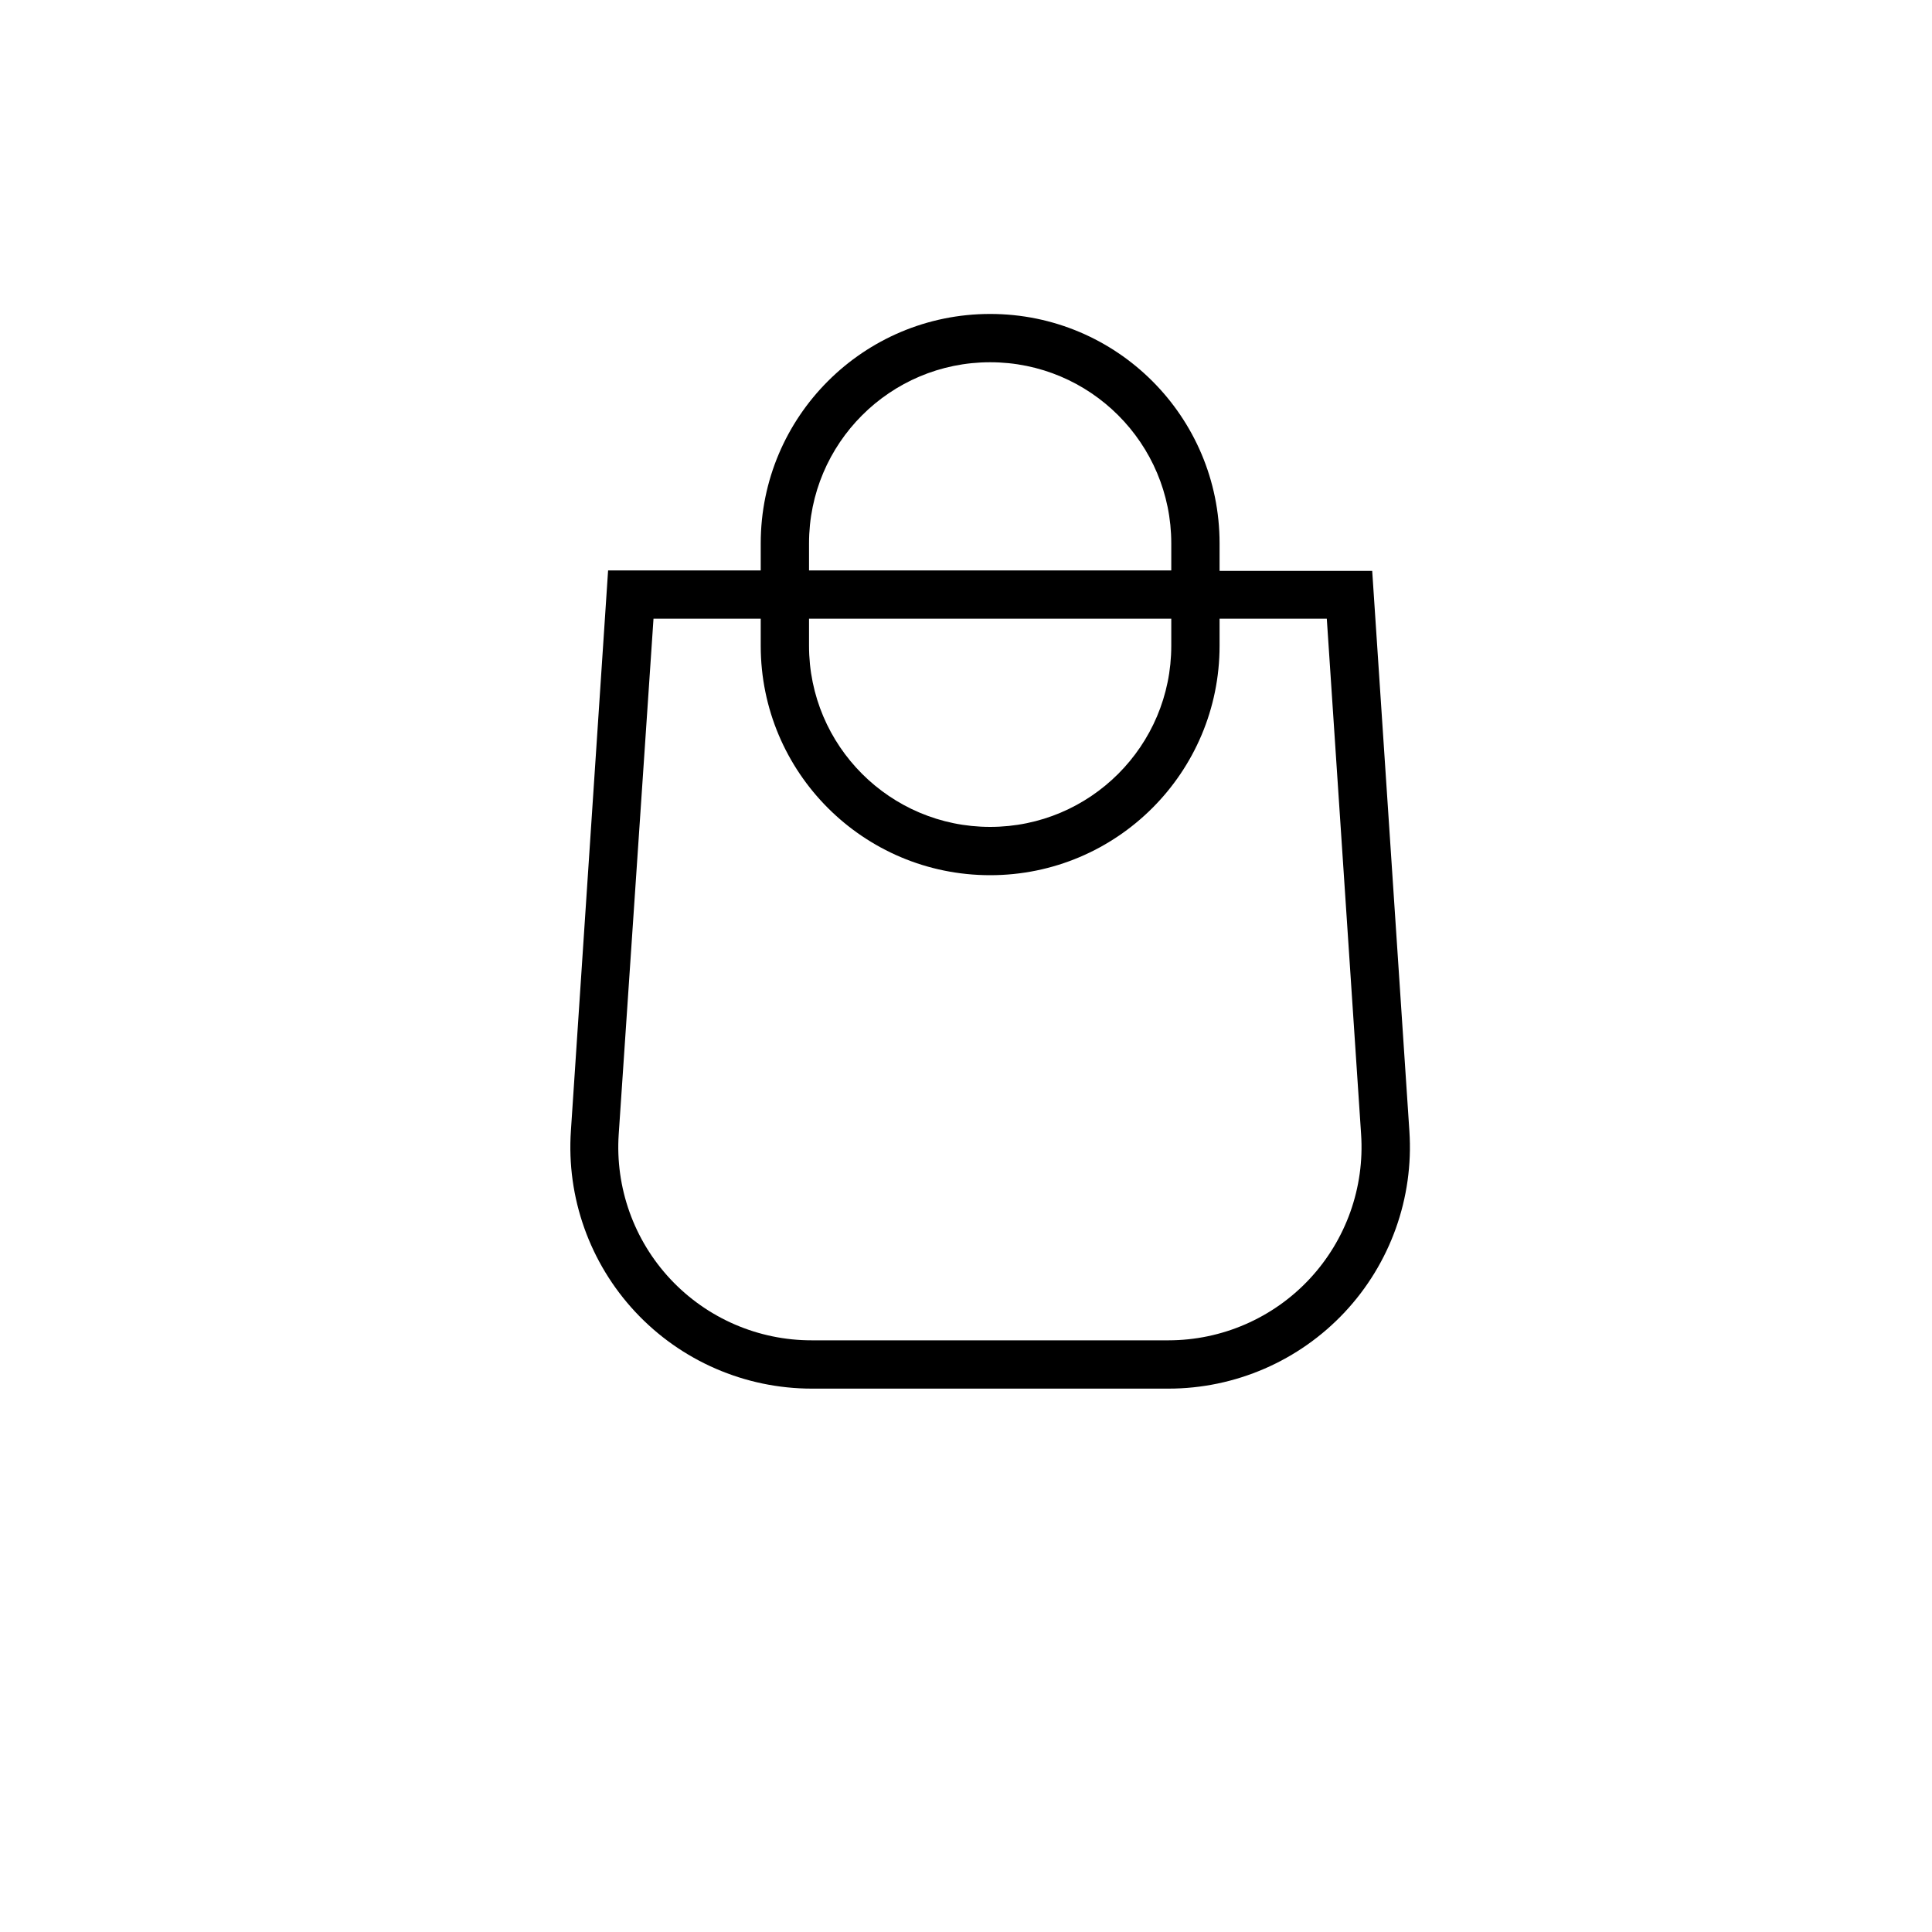
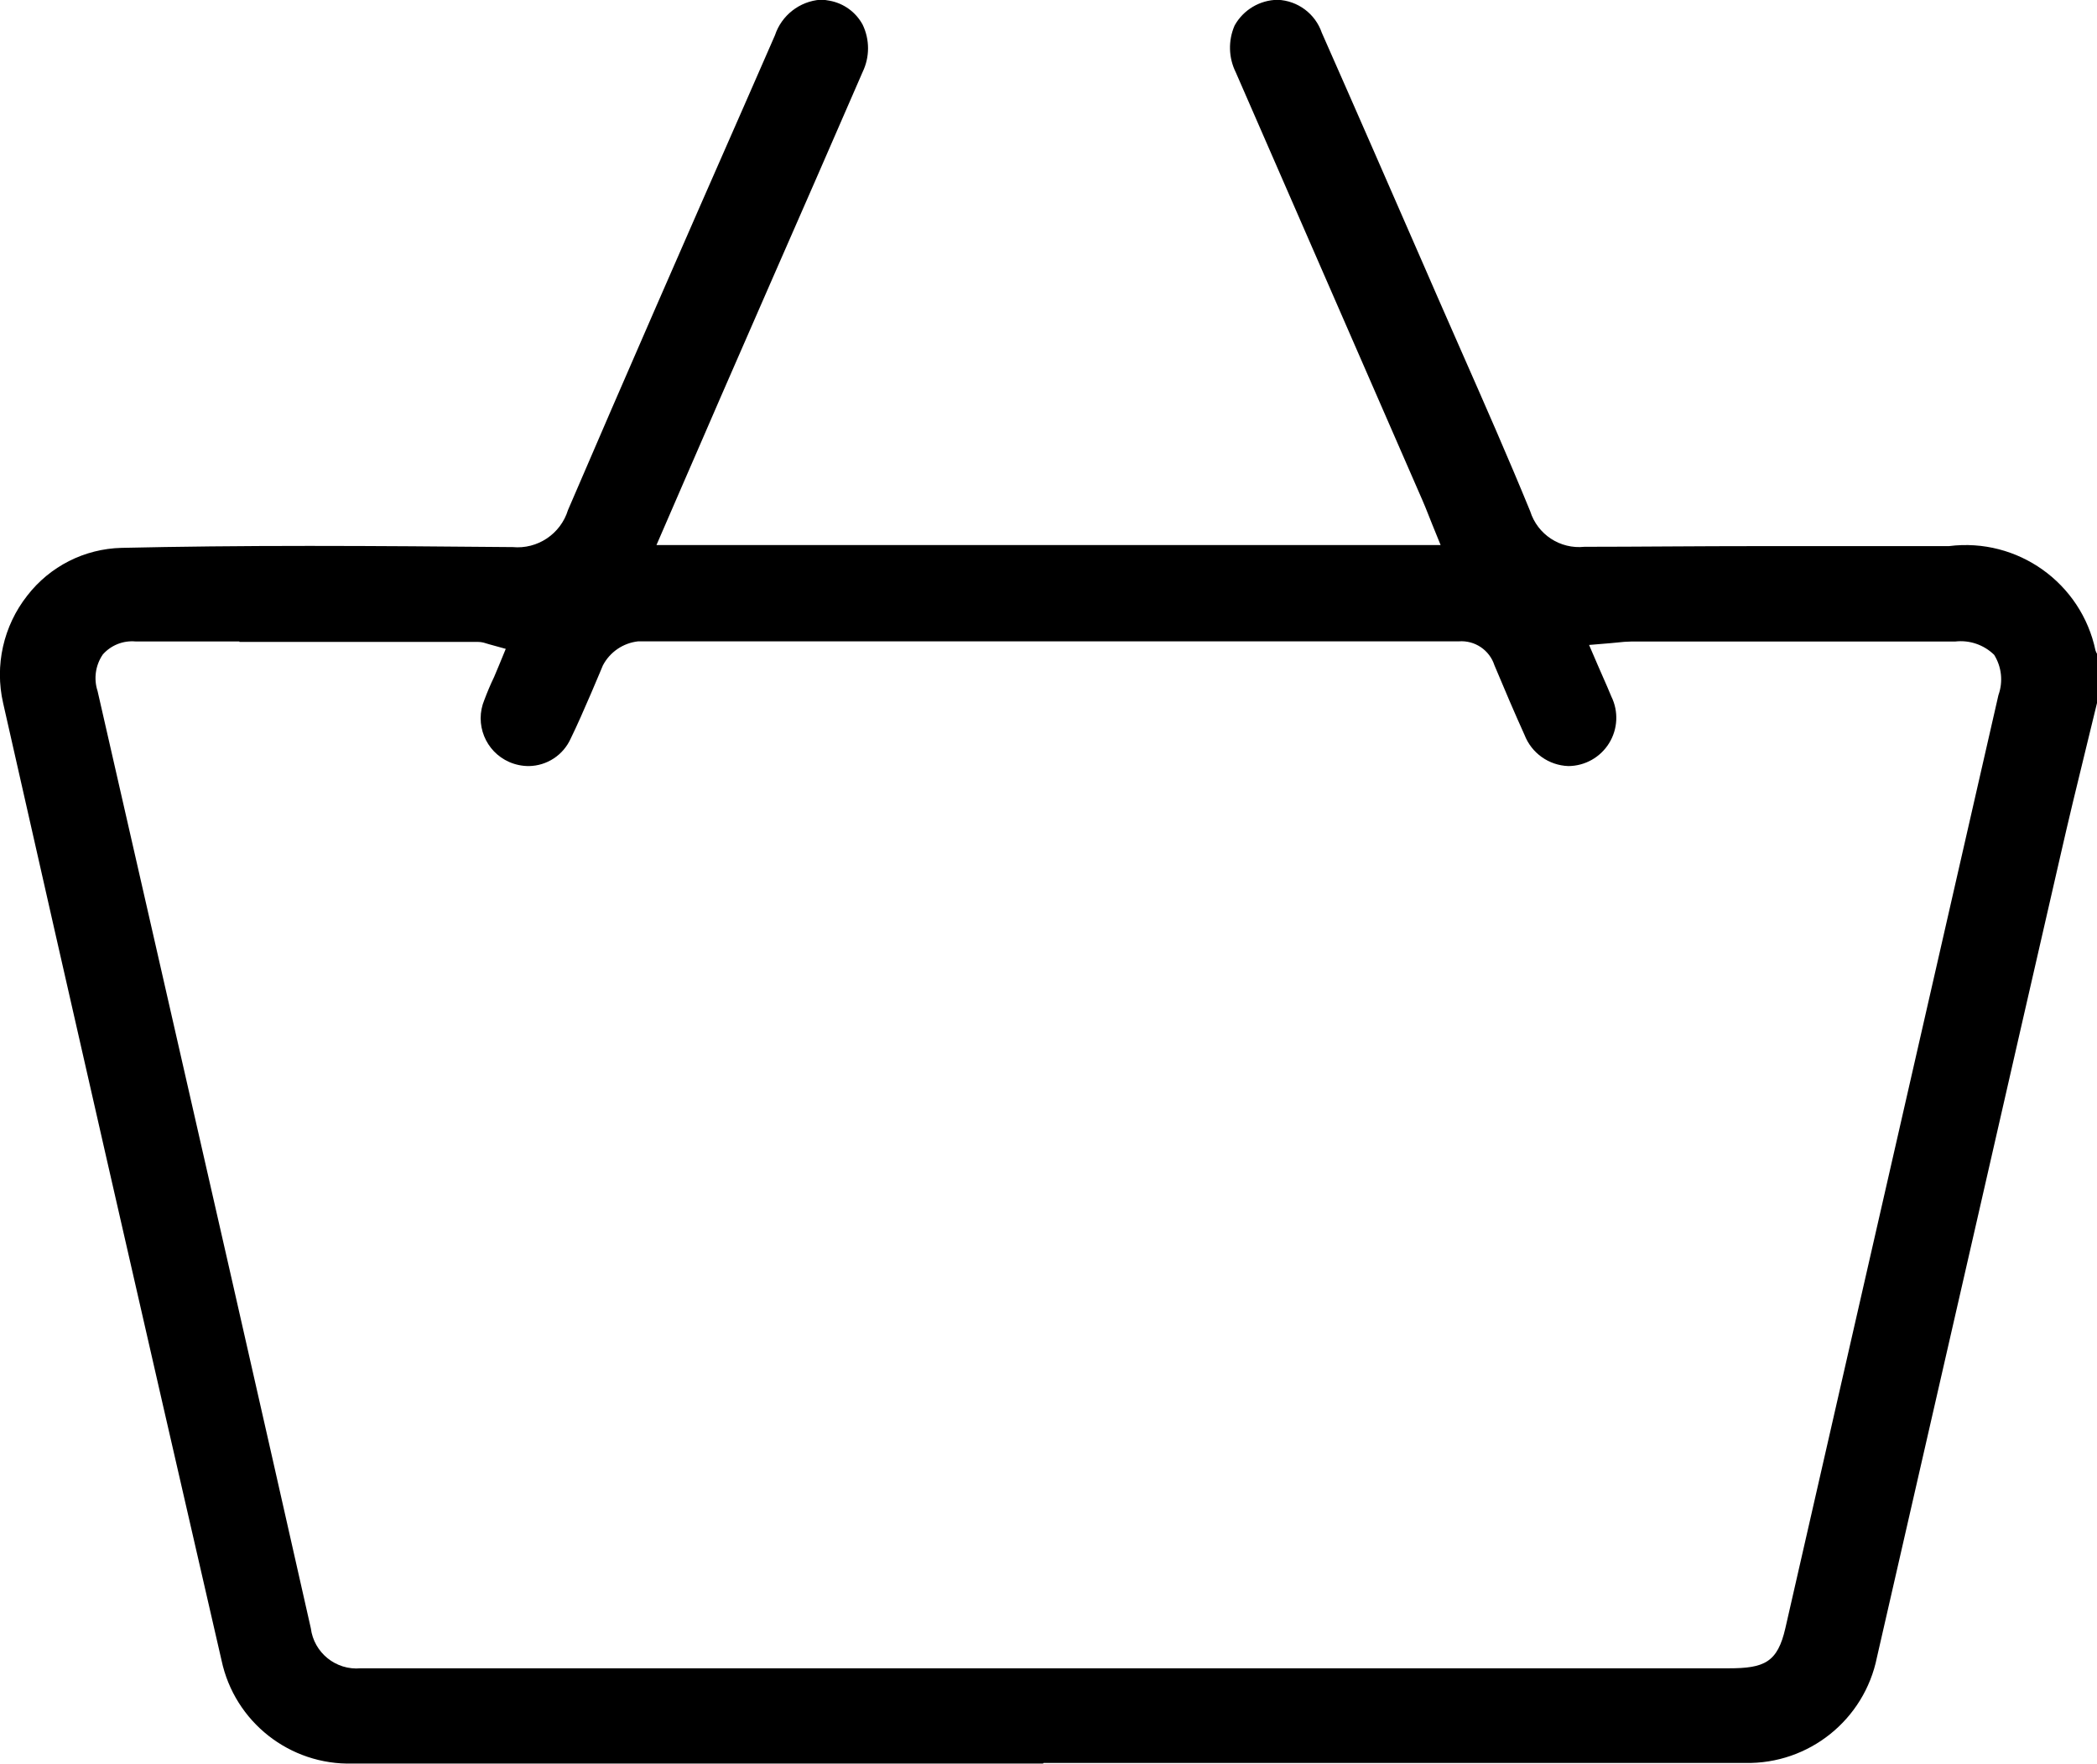
- <svg xmlns="http://www.w3.org/2000/svg" fill="none" class="icon icon-cart" viewBox="0 0 40 40">
-   <path fill="currentColor" fill-rule="evenodd" d="M20.5 6.5a4.75 4.75 0 0 0-4.75 4.75v.56h-3.16l-.77 11.6a5 5 0 0 0 4.99 5.34h7.38a5 5 0 0 0 4.99-5.33l-.77-11.6h-3.16v-.57A4.75 4.75 0 0 0 20.5 6.5m3.75 5.31v-.56a3.75 3.75 0 1 0-7.5 0v.56zm-7.5 1h7.5v.56a3.75 3.75 0 1 1-7.5 0zm-1 0v.56a4.75 4.75 0 1 0 9.5 0v-.56h2.22l.71 10.67a4 4 0 0 1-3.99 4.27h-7.38a4 4 0 0 1-4-4.27l.72-10.67z" />
+ <svg xmlns="http://www.w3.org/2000/svg" class="icon icon-cart" width="21.469" height="18.055" viewBox="0 0 21.469 18.055">
+   <path id="Path_24" data-name="Path 24" d="M1543.687,53.588l-7.066,0a1.334,1.334,0,0,1-1.344-1.057c-.825-3.586-1.556-6.791-2.236-9.8a1.308,1.308,0,0,1,.247-1.1,1.258,1.258,0,0,1,.965-.489c.578-.013,1.207-.02,1.922-.02.7,0,1.4.006,2.071.012h.011a.54.54,0,0,0,.567-.379c.593-1.38,1.205-2.779,1.8-4.132l.319-.729a.534.534,0,0,1,.466-.364.442.442,0,0,1,.092.01.483.483,0,0,1,.34.246.558.558,0,0,1,0,.483q-.468,1.078-.941,2.155l-.511,1.17c-.129.3-.257.591-.388.894l-.271.625h8.028l-.087-.214-.035-.088c-.023-.058-.044-.111-.067-.163l-.694-1.591q-.607-1.391-1.214-2.783a.568.568,0,0,1-.012-.48.512.512,0,0,1,.441-.263.5.5,0,0,1,.452.338c.354.8.71,1.618,1.055,2.407l.128.294.242.551c.237.538.482,1.094.708,1.646a.524.524,0,0,0,.556.364h.012c.534,0,1.1-.007,1.838-.007h1.882a1.359,1.359,0,0,1,1.5,1.07.183.183,0,0,0,.021.042v.47q-.059.245-.119.489c-.088.359-.178.73-.262,1.1q-.43,1.873-.857,3.745-.51,2.231-1.021,4.461a1.348,1.348,0,0,1-1.348,1.081l-7.183,0M1535.46,42.1h-1.065a.4.4,0,0,0-.333.133.427.427,0,0,0-.054.375l.583,2.554c.527,2.307,1.071,4.693,1.6,7.04a.472.472,0,0,0,.51.411h.015c.163,0,.338,0,.553,0h13.439c.364,0,.5-.06.58-.413q1.091-4.775,2.181-9.551a.475.475,0,0,0-.044-.412.49.49,0,0,0-.4-.136h-3.318a1.36,1.36,0,0,0-.14.01l-.074.007-.215.018.086.2.052.119c.033.074.062.141.09.209a.494.494,0,0,1-.44.712.5.5,0,0,1-.449-.319c-.1-.221-.2-.455-.308-.713a.355.355,0,0,0-.364-.245l-4.187,0-4.215,0a.465.465,0,0,0-.362.247s-.21.507-.329.748a.477.477,0,0,1-.428.282.5.5,0,0,1-.2-.041.489.489,0,0,1-.256-.637c.029-.077.061-.154.1-.235l.052-.124.067-.163-.17-.047-.034-.01a.248.248,0,0,0-.078-.014h-2.445" transform="translate(-1533.009 -35.533)" fill="currentColor" />
</svg>
